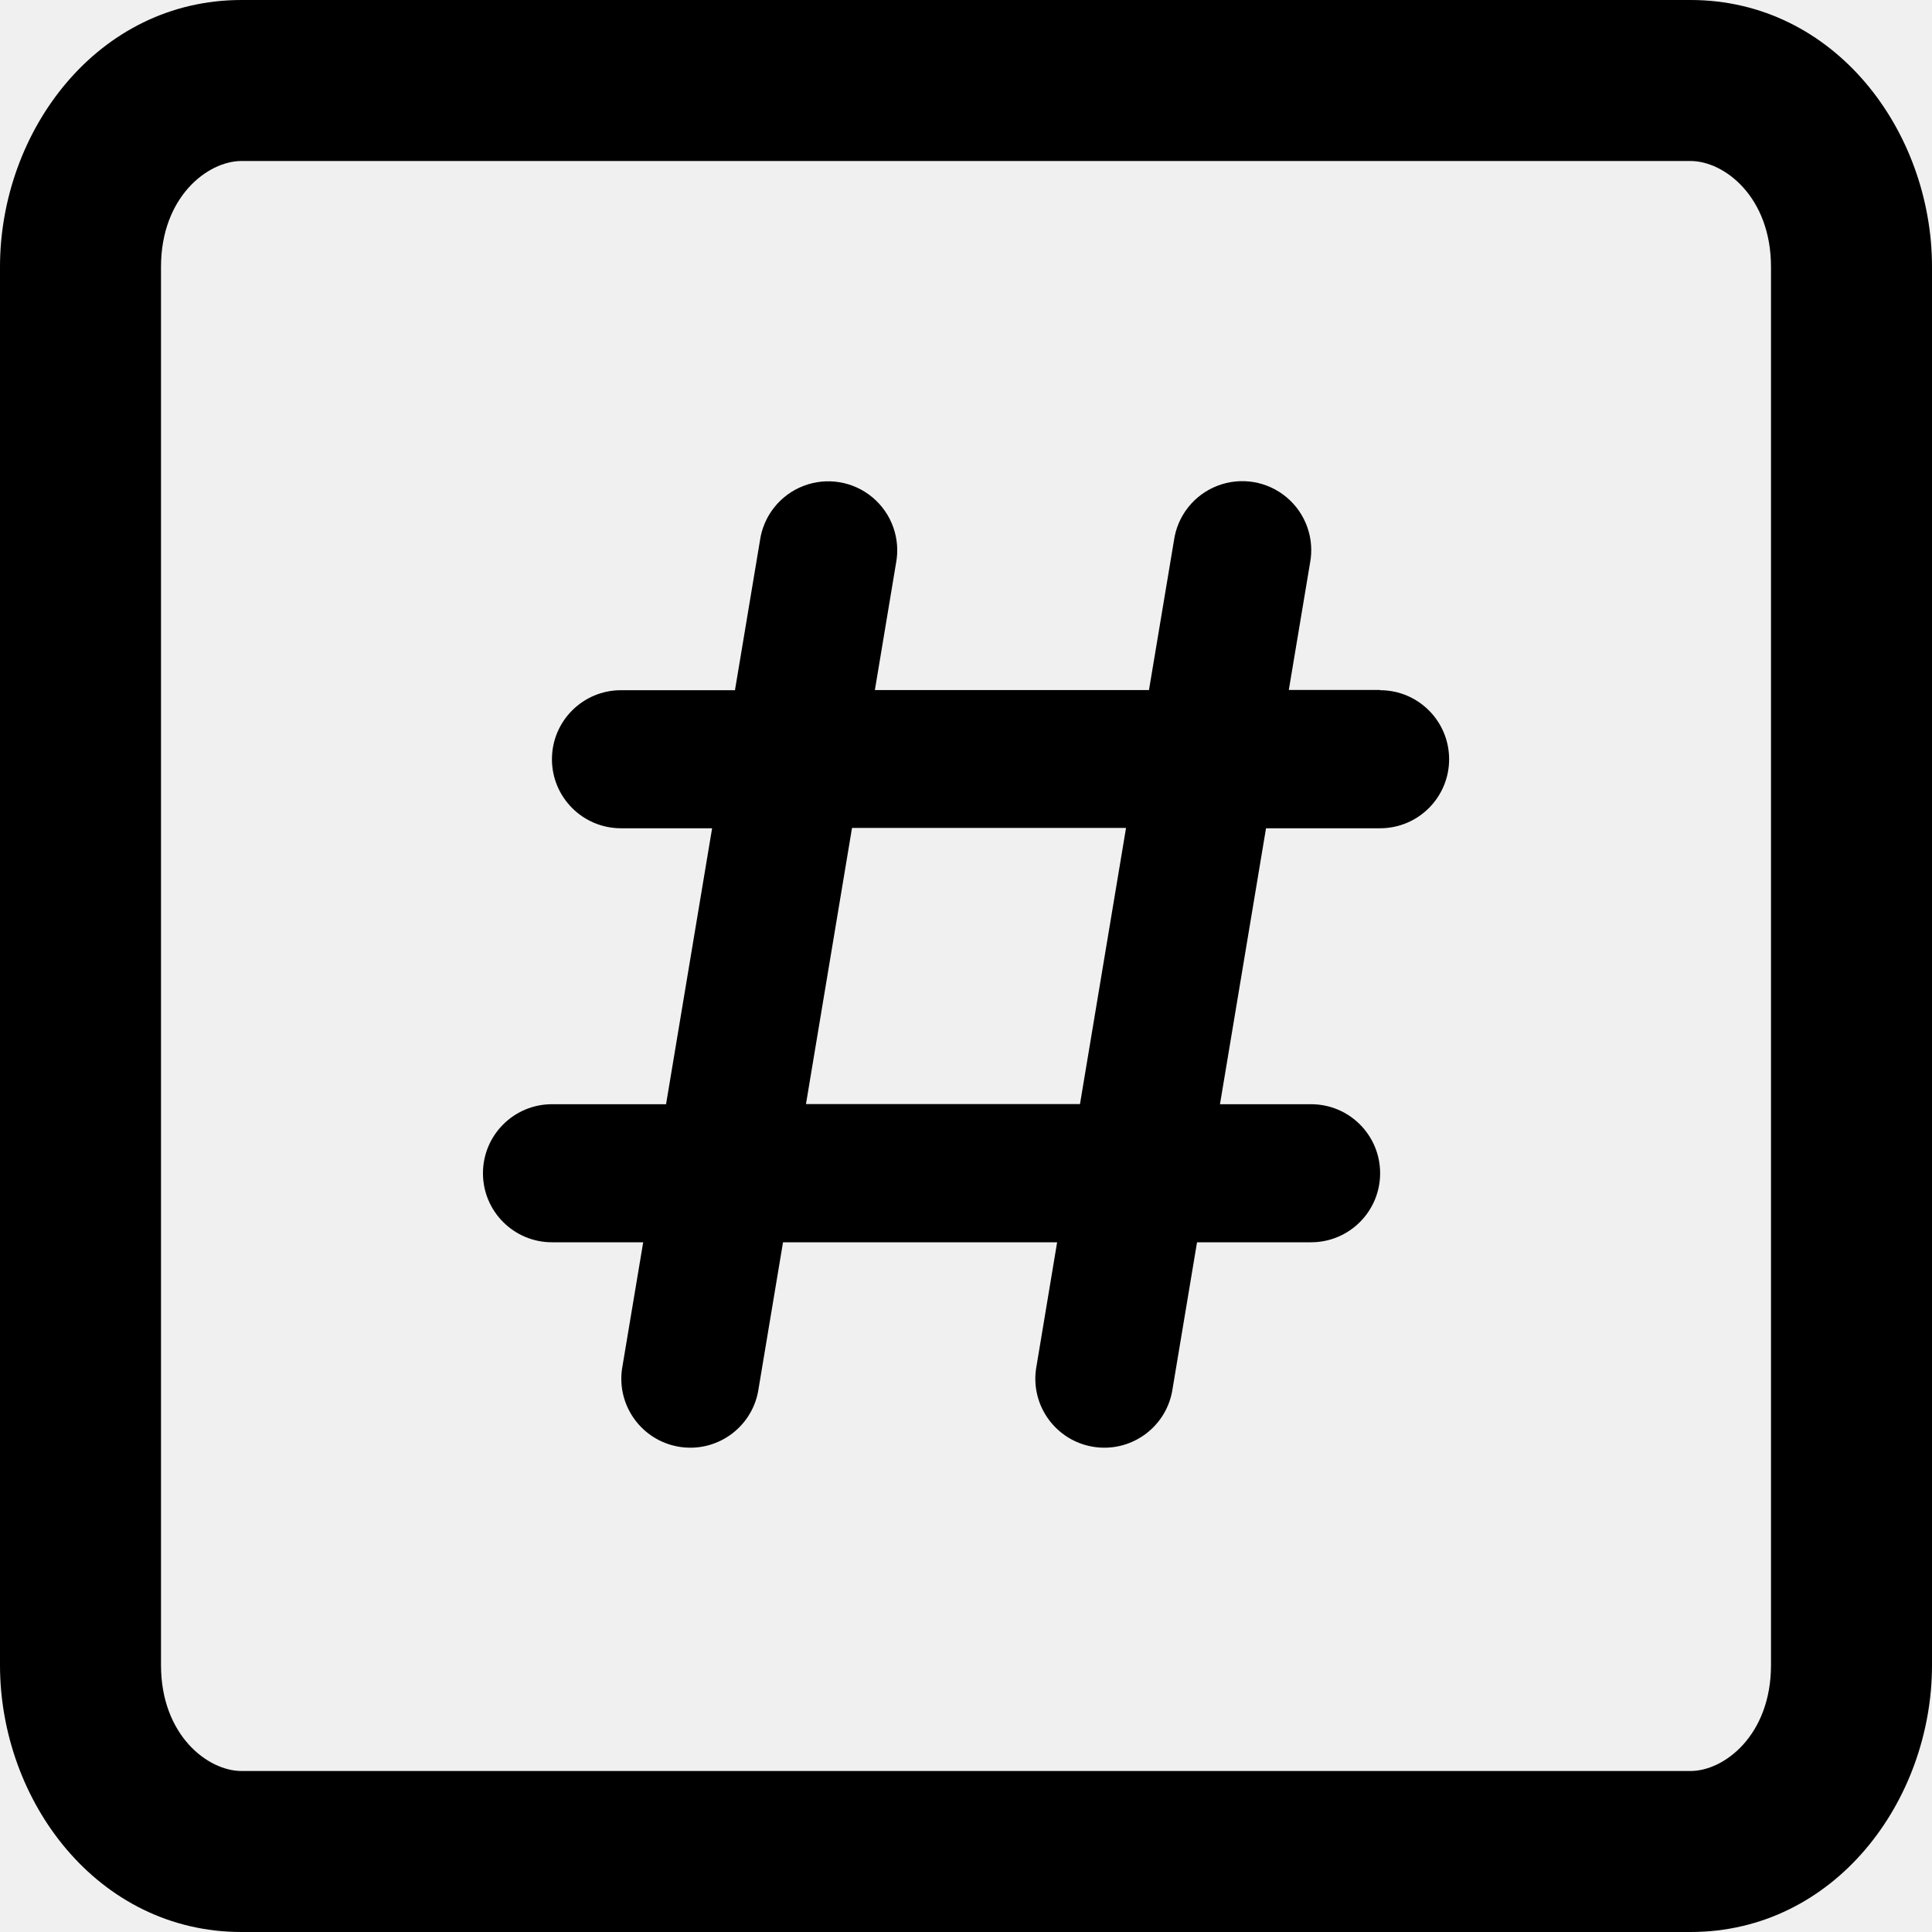
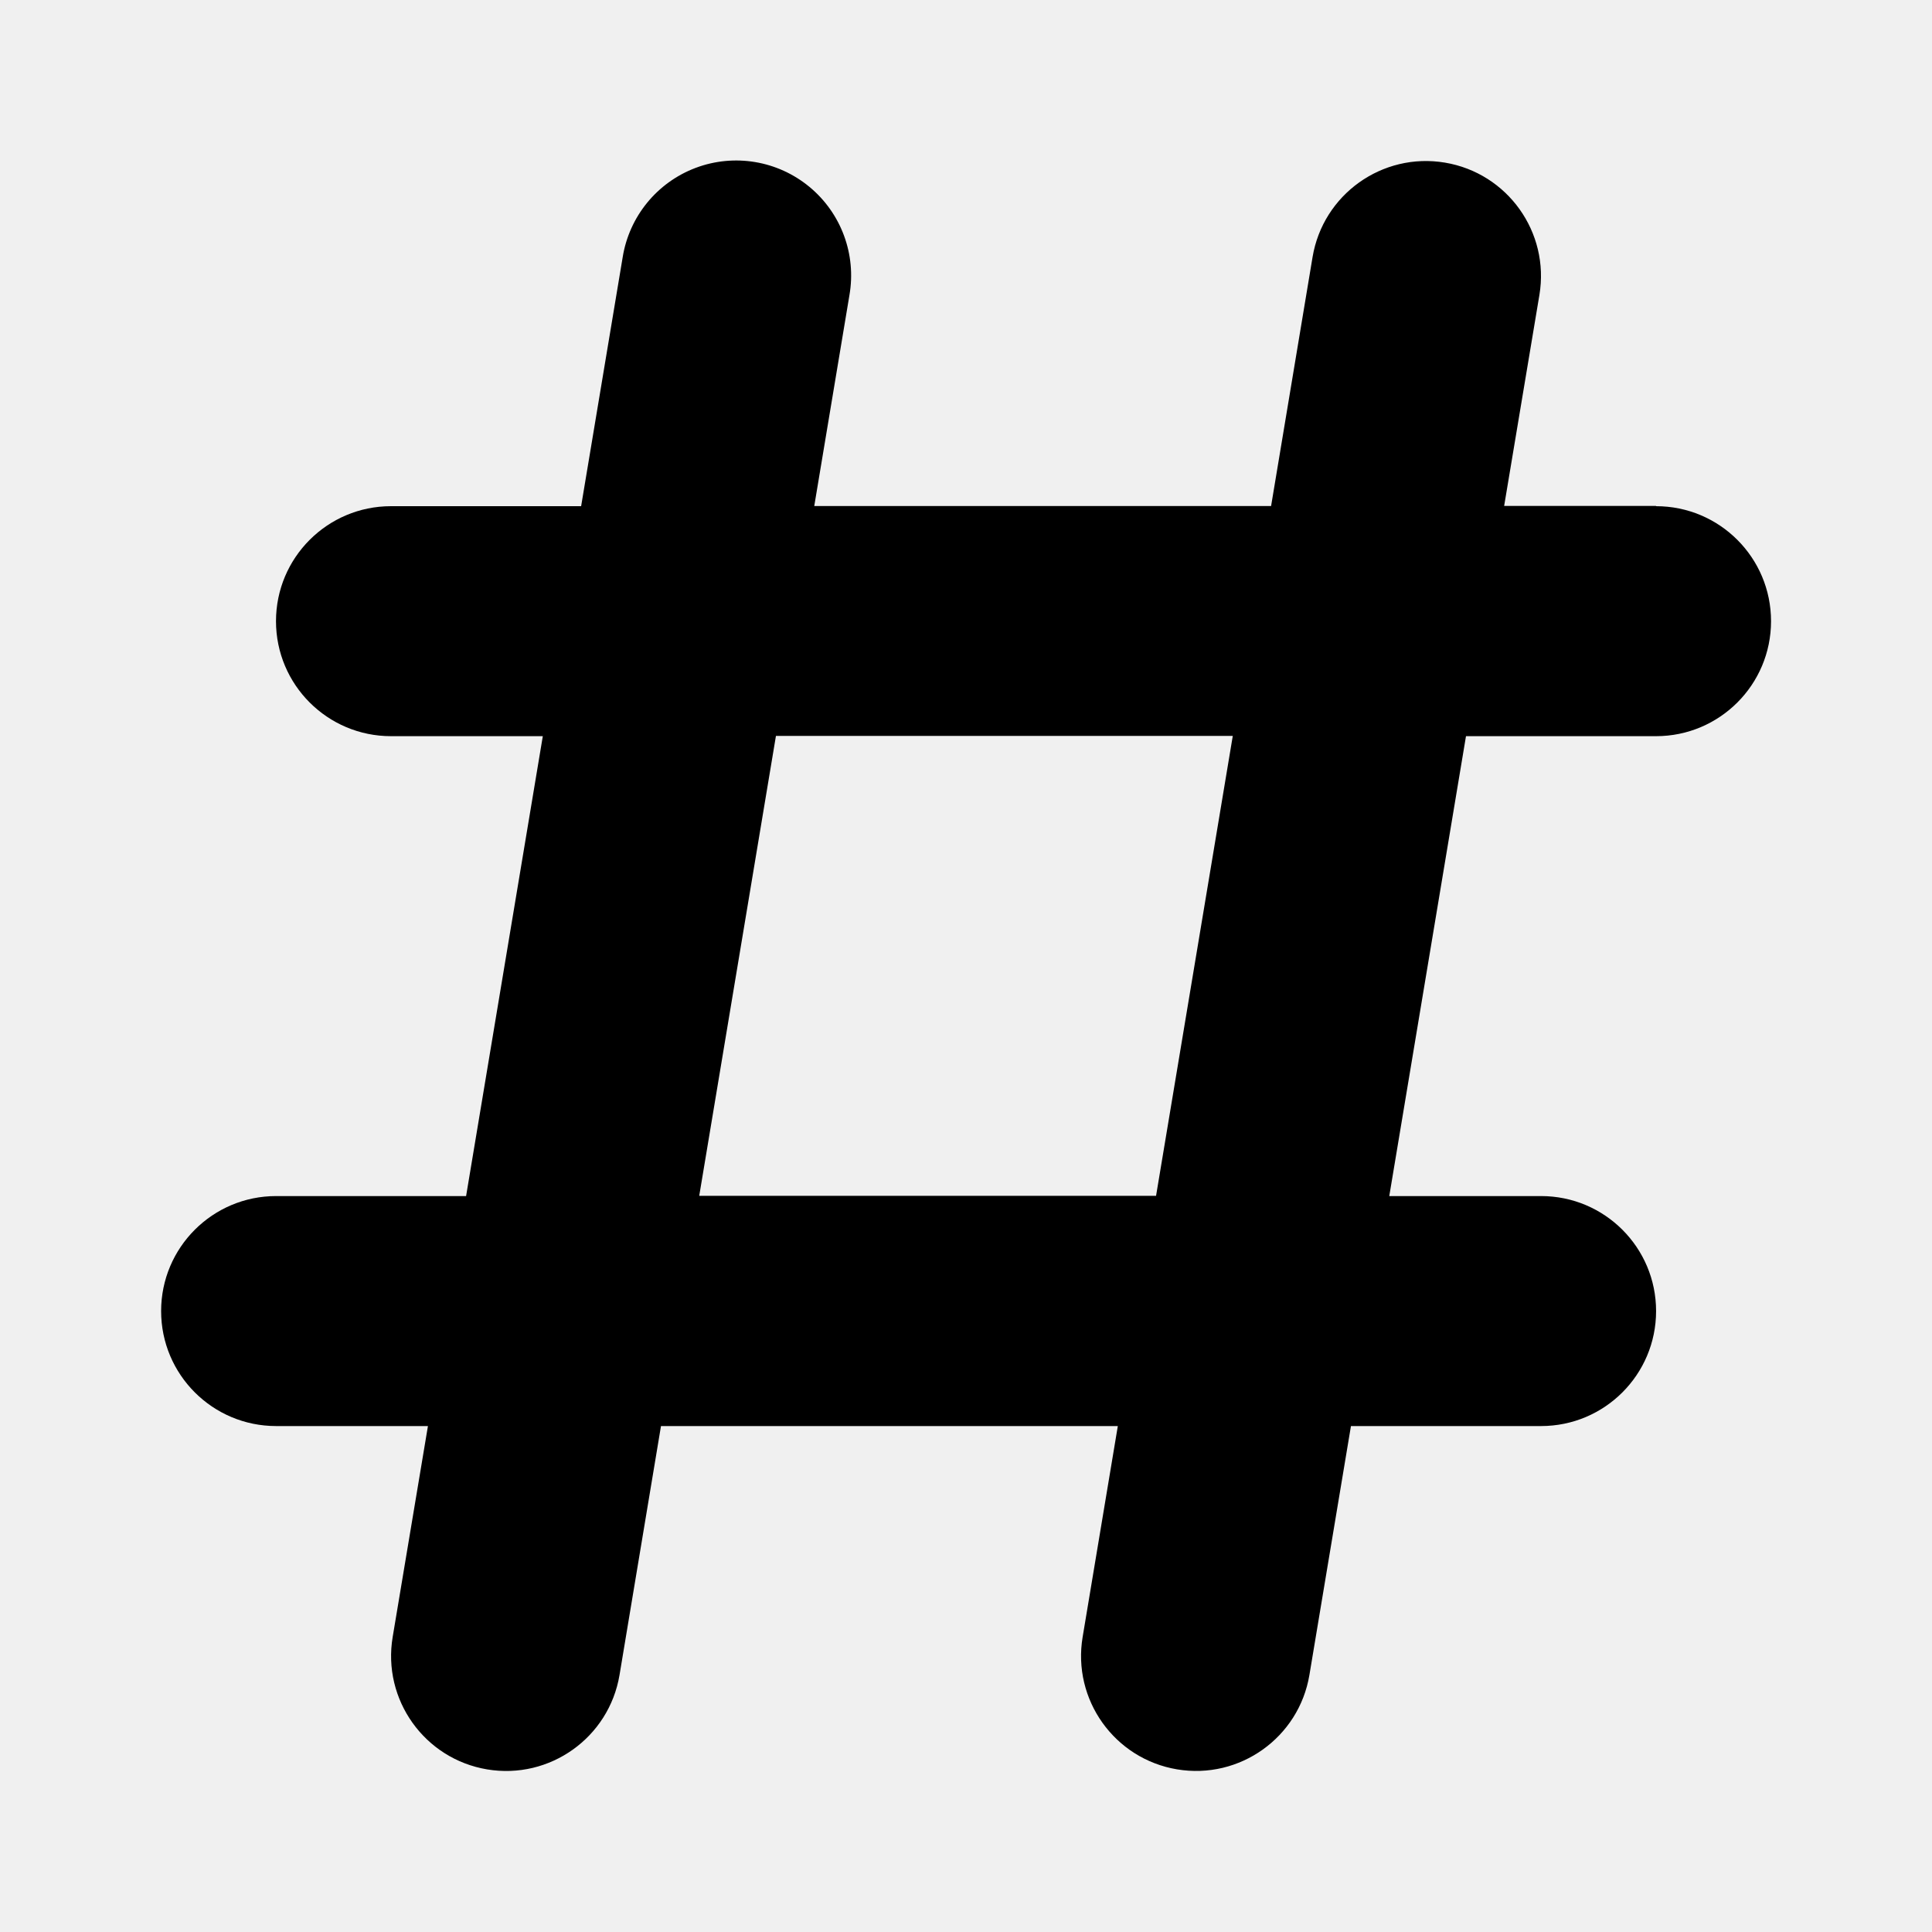
<svg xmlns="http://www.w3.org/2000/svg" width="24" height="24" viewBox="0 0 24 24">
-   <g clip-path="url(#a)">
-     <path fill-rule="evenodd" clip-rule="evenodd" d="M3 2c-.42 0-1 .446-1 1.316v17.368C2 21.554 2.58 22 3 22h18c.42 0 1-.446 1-1.316V3.316C22 2.446 21.42 2 21 2H3ZM0 3.316C0 1.627 1.21 0 3 0h18c1.79 0 3 1.627 3 3.316v17.368C24 22.373 22.79 24 21 24H3c-1.79 0-3-1.627-3-3.316V3.316Z" />
-     <path d="M17.143 8.571H16.01l.263-1.573a.857.857 0 1 0-1.69-.282l-.31 1.856h-3.405L11.13 7a.857.857 0 1 0-1.69-.282l-.31 1.856H7.714a.857.857 0 1 0 0 1.715h1.132l-.572 3.428H6.857a.857.857 0 1 0 0 1.715H7.99l-.263 1.573a.857.857 0 0 0 1.69.283l.31-1.856h3.405l-.262 1.573a.857.857 0 0 0 1.69.283l.31-1.856h1.417a.857.857 0 1 0 0-1.715h-1.132l.572-3.428h1.417a.857.857 0 1 0 0-1.715v-.002Zm-3.727 5.144h-3.404l.572-3.43h3.404l-.572 3.43Z" />
-   </g>
-   <defs>
-     <clipPath id="a">
-       <path fill="#fff" d="M0 0h24v24H0z" />
-     </clipPath>
-   </defs>
+   <path d="M20.571 6.285h-1.886l.438-2.621a1.428 1.428 0 1 0-2.818-.47l-.515 3.092h-5.675l.437-2.62a1.428 1.428 0 1 0-2.817-.47l-.516 3.092H4.857a1.428 1.428 0 1 0 0 2.857h1.886l-.953 5.713H3.43a1.428 1.428 0 1 0 0 2.857h1.886l-.438 2.62a1.428 1.428 0 0 0 2.818.472l.515-3.092h5.675l-.437 2.62a1.428 1.428 0 0 0 2.817.472l.516-3.092h2.362a1.428 1.428 0 1 0 0-2.857h-1.886l.953-5.713h2.361a1.428 1.428 0 1 0 0-2.857v-.003Zm-6.21 8.57H8.686l.953-5.713h5.675l-.953 5.713Z" />
</svg>
